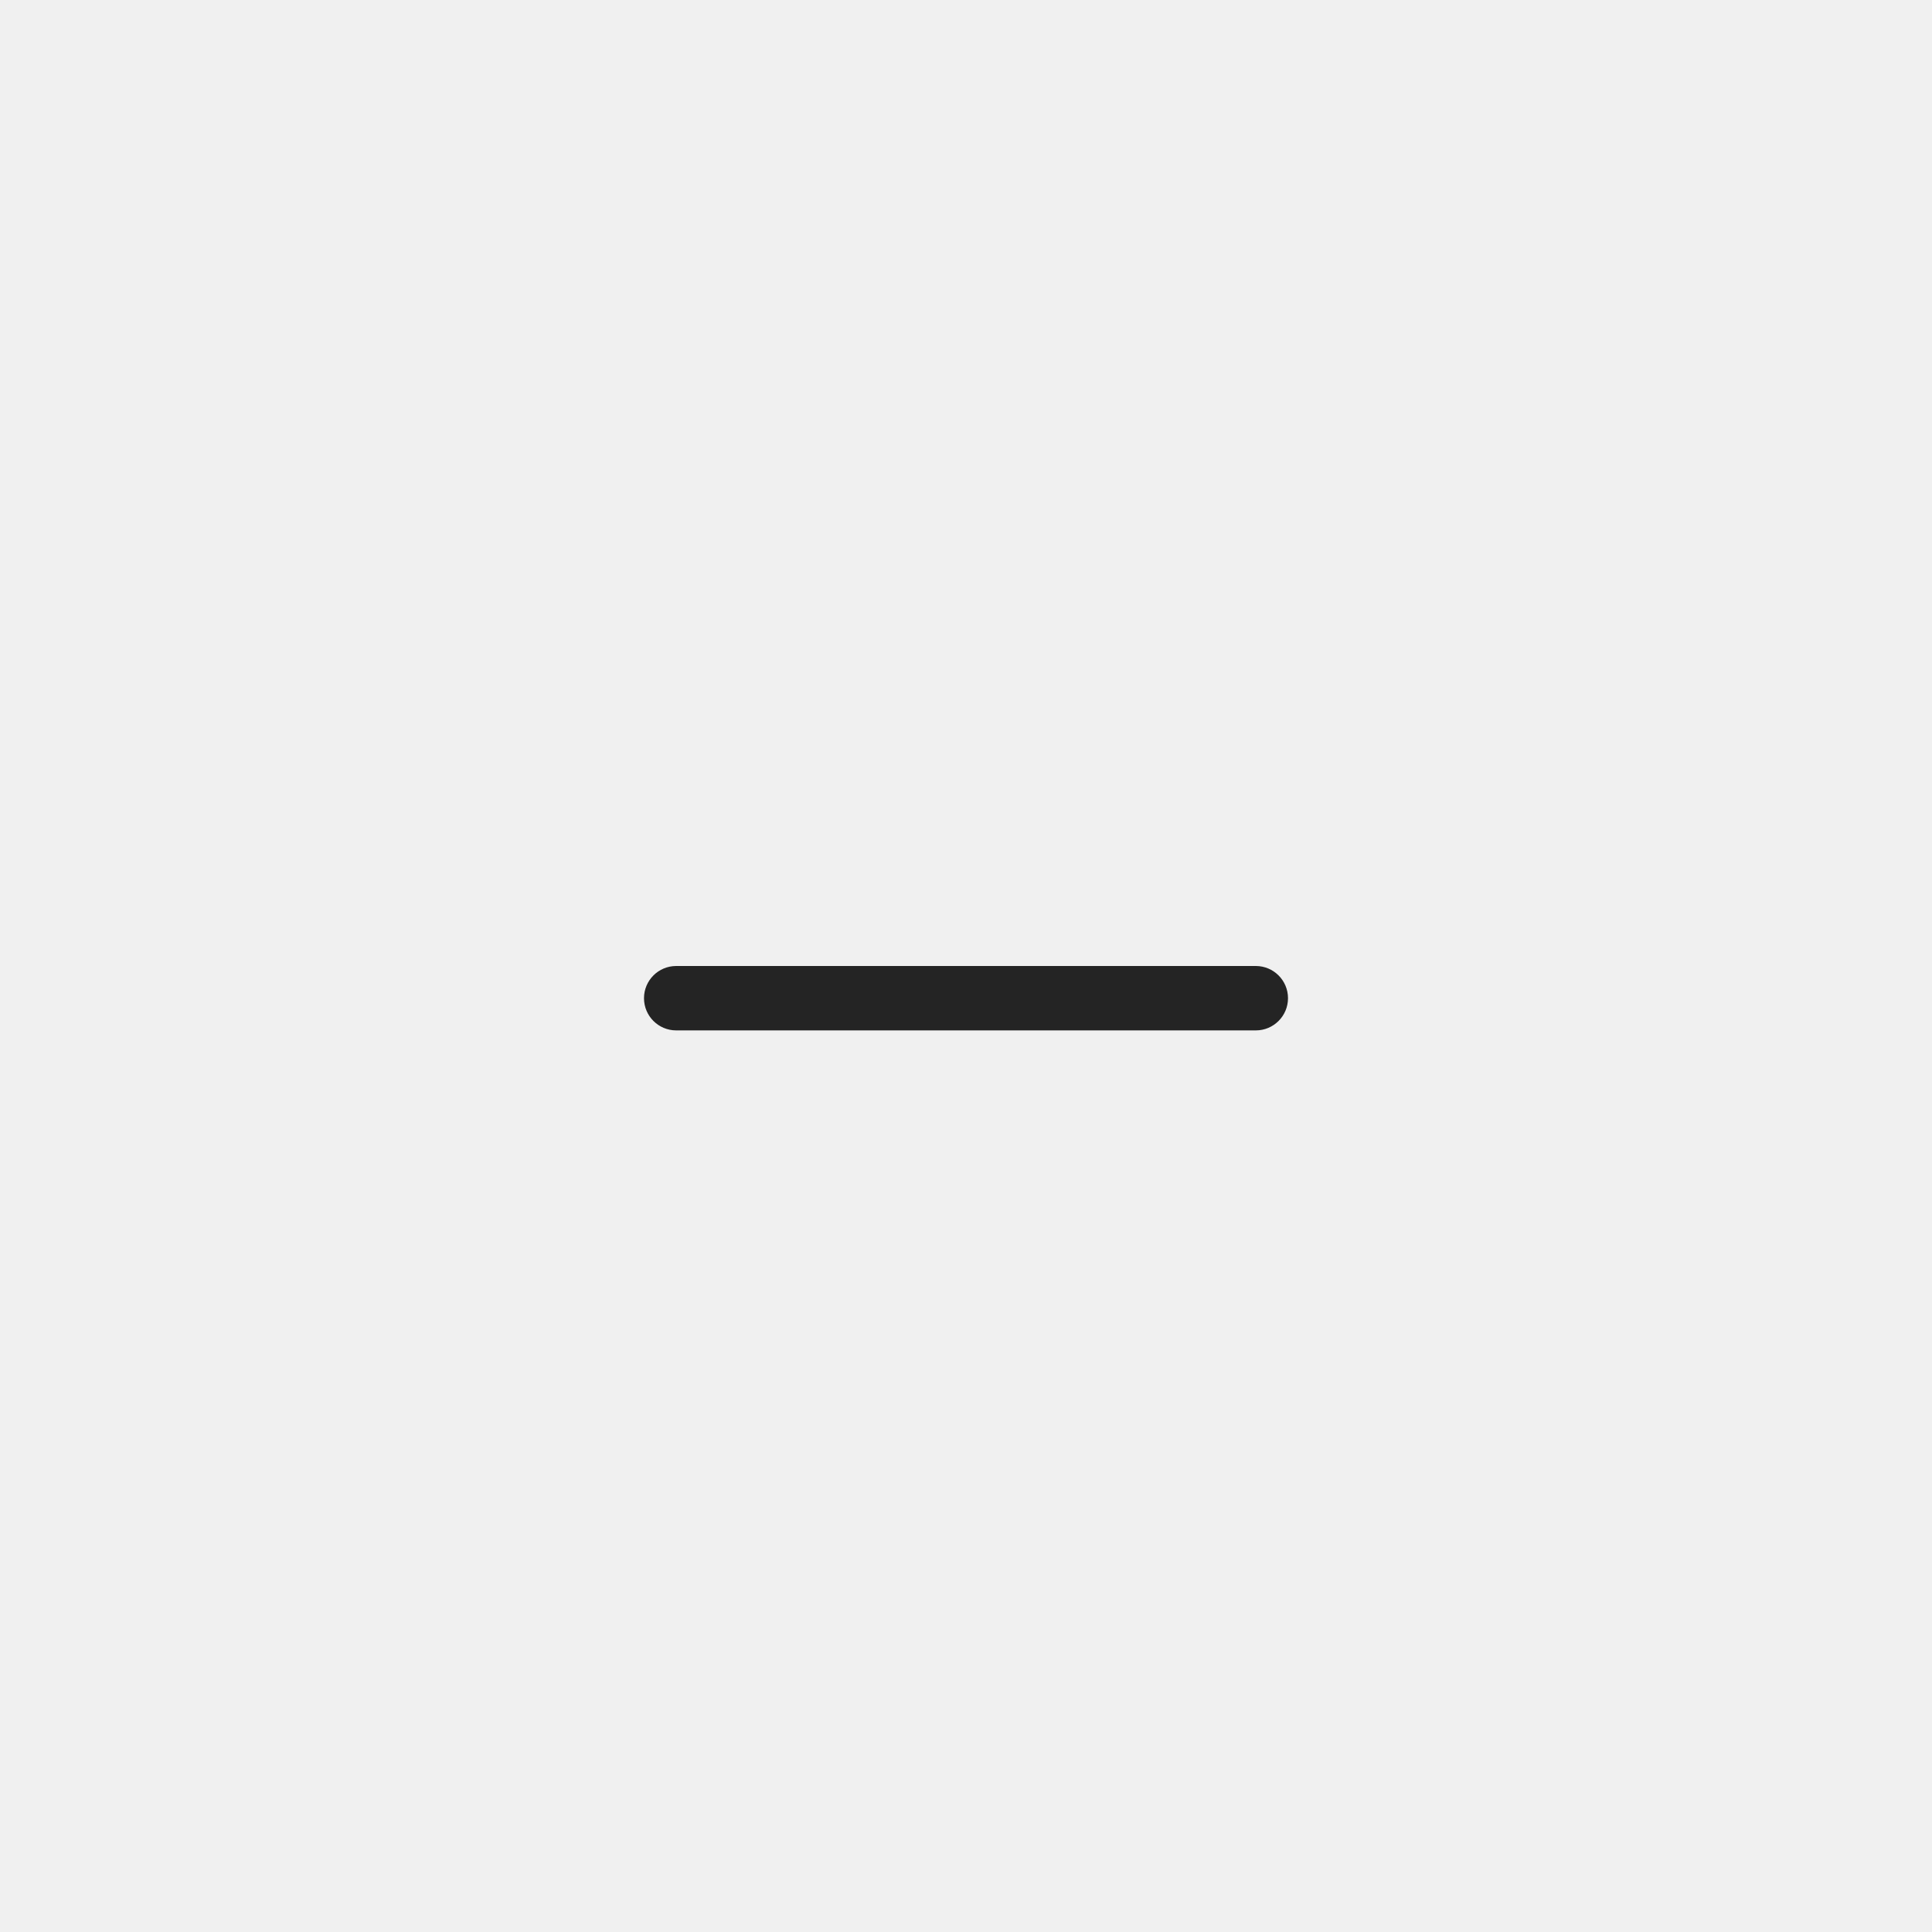
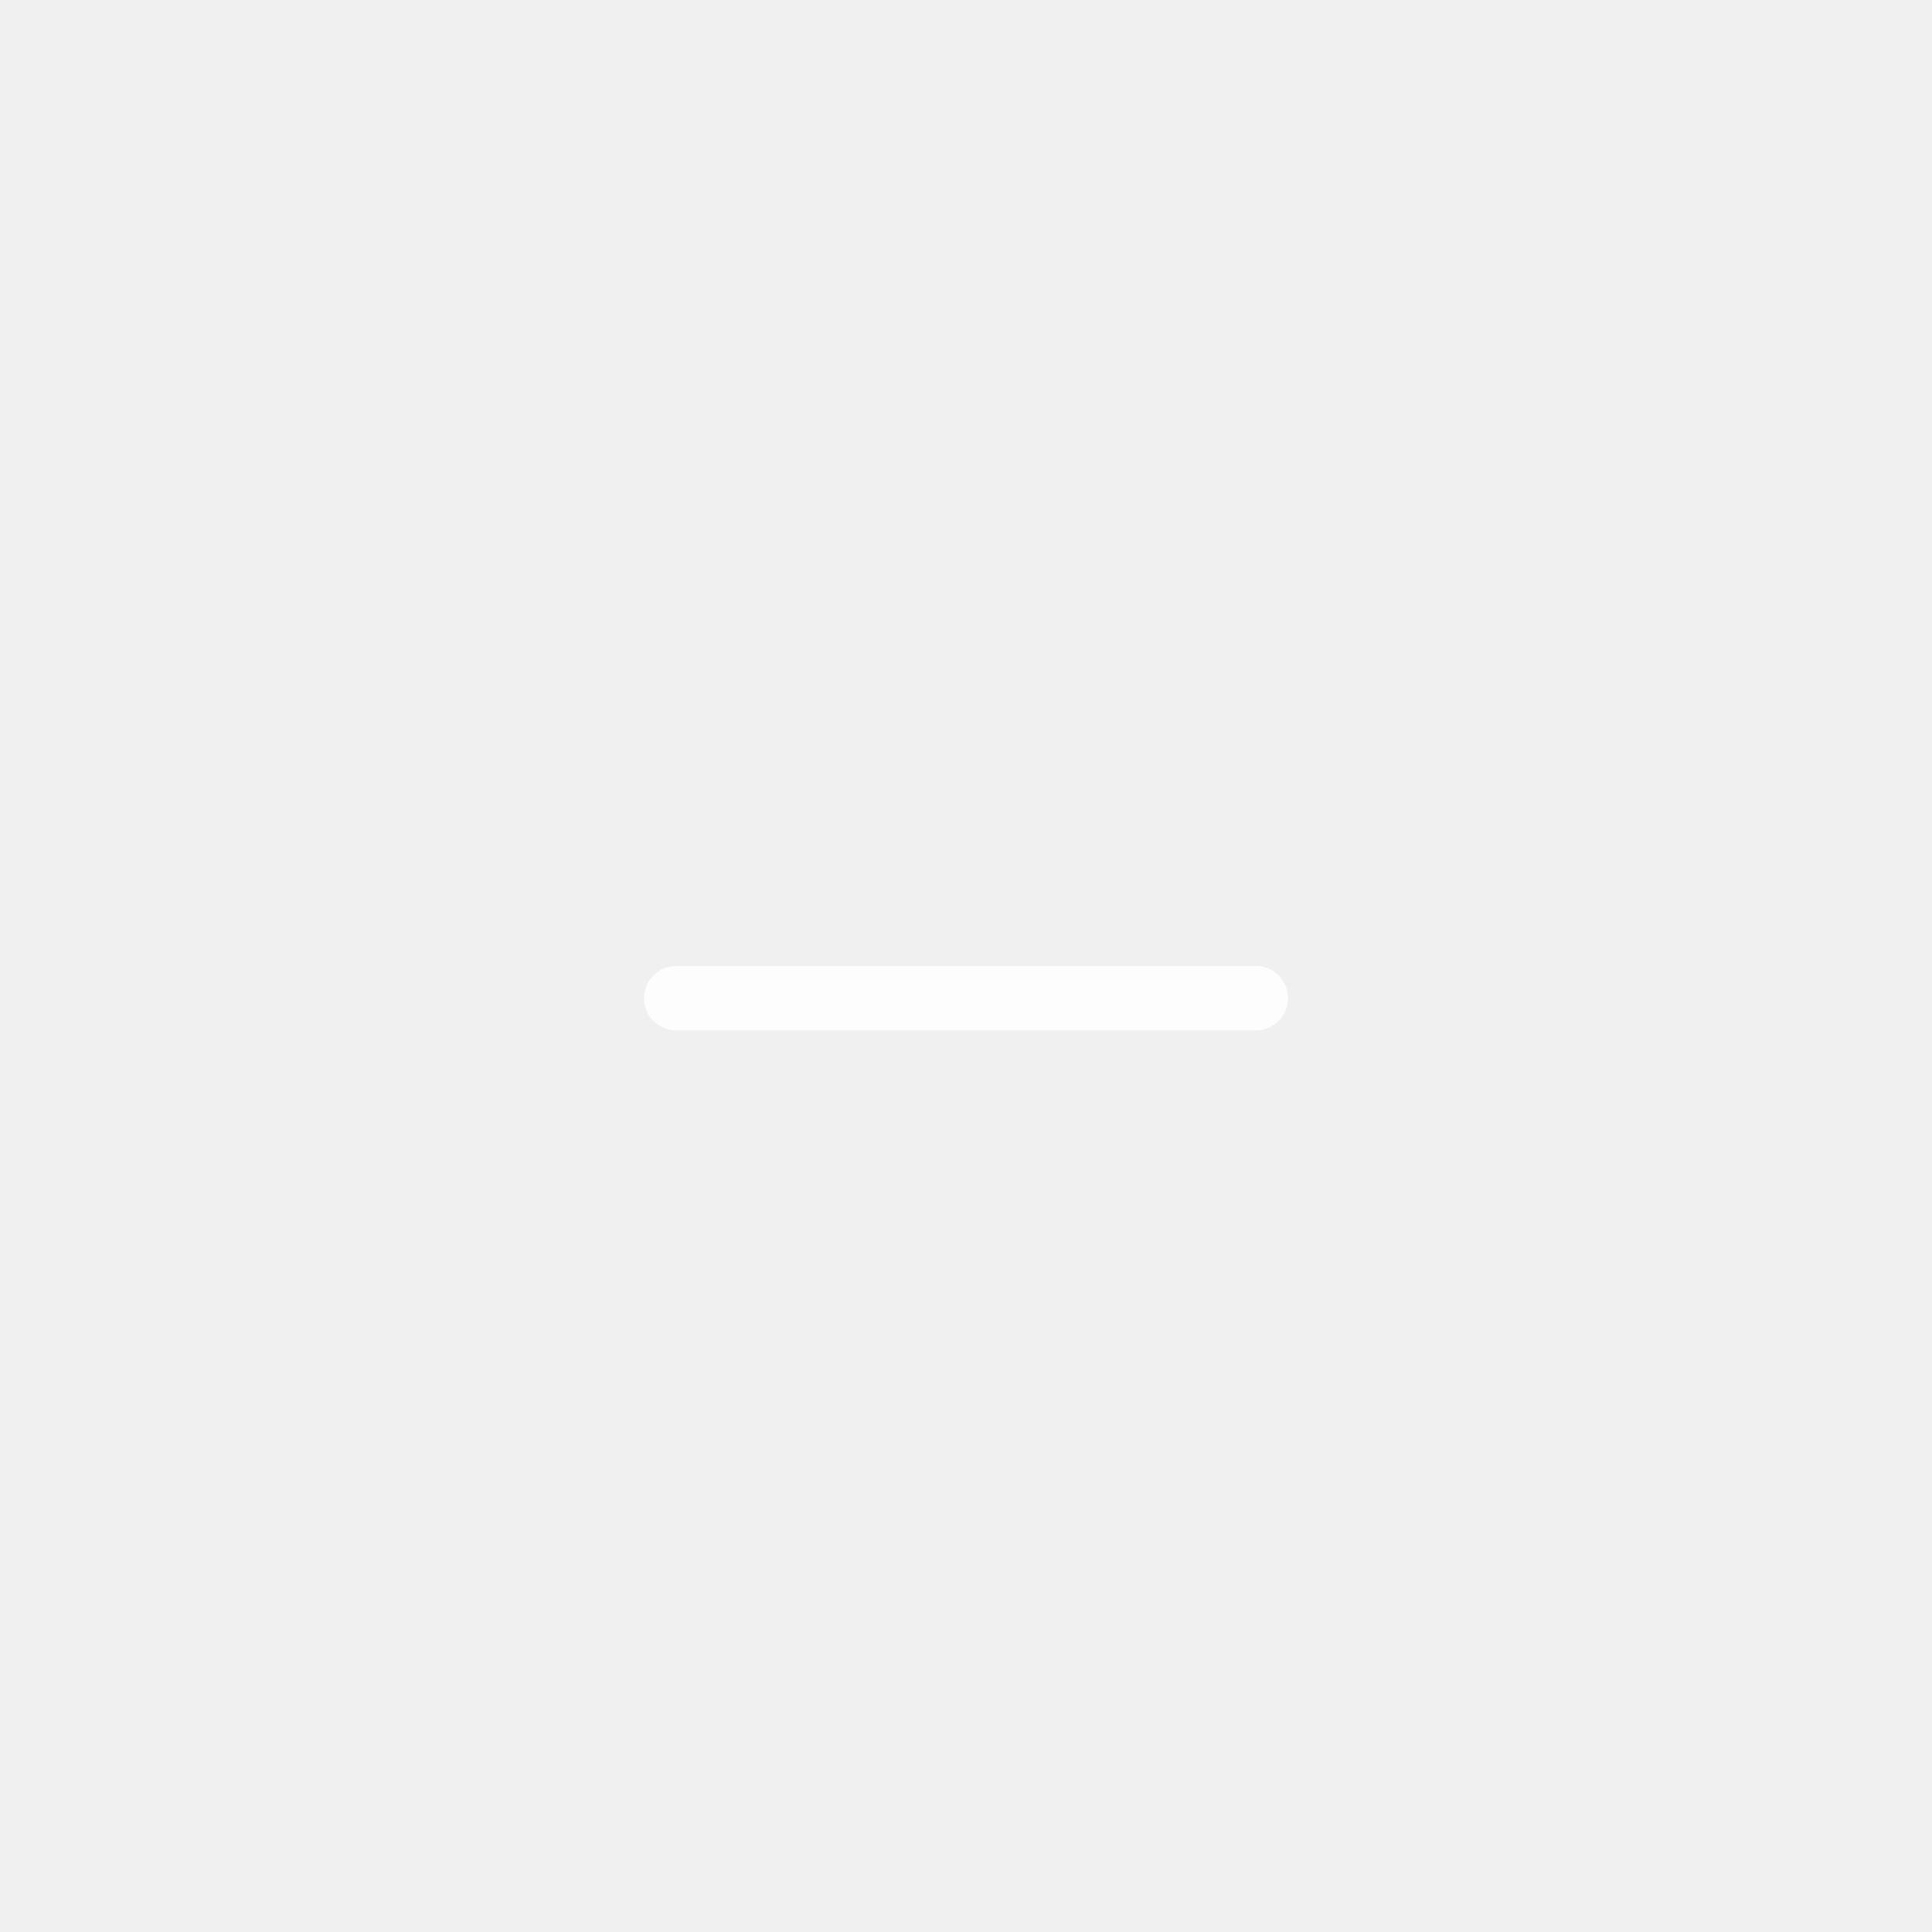
<svg xmlns="http://www.w3.org/2000/svg" id="图层_1" data-name="图层 1" viewBox="0 0 30 30">
  <g id="普通状态-黑">
-     <path id="最小化" d="M10.5,15h9a.5.5,0,0,1,.5.5h0a.5.5,0,0,1-.5.5h-9a.5.5,0,0,1-.5-.5h0A.5.5,0,0,1,10.5,15Z" opacity="0.85" style="isolation:isolate" />
+     <path id="最小化" d="M10.5,15h9a.5.5,0,0,1,.5.5h0a.5.5,0,0,1-.5.5h-9a.5.5,0,0,1-.5-.5h0A.5.5,0,0,1,10.5,15Z" fill="#fff" opacity="0.85" style="isolation:isolate" />
  </g>
</svg>
